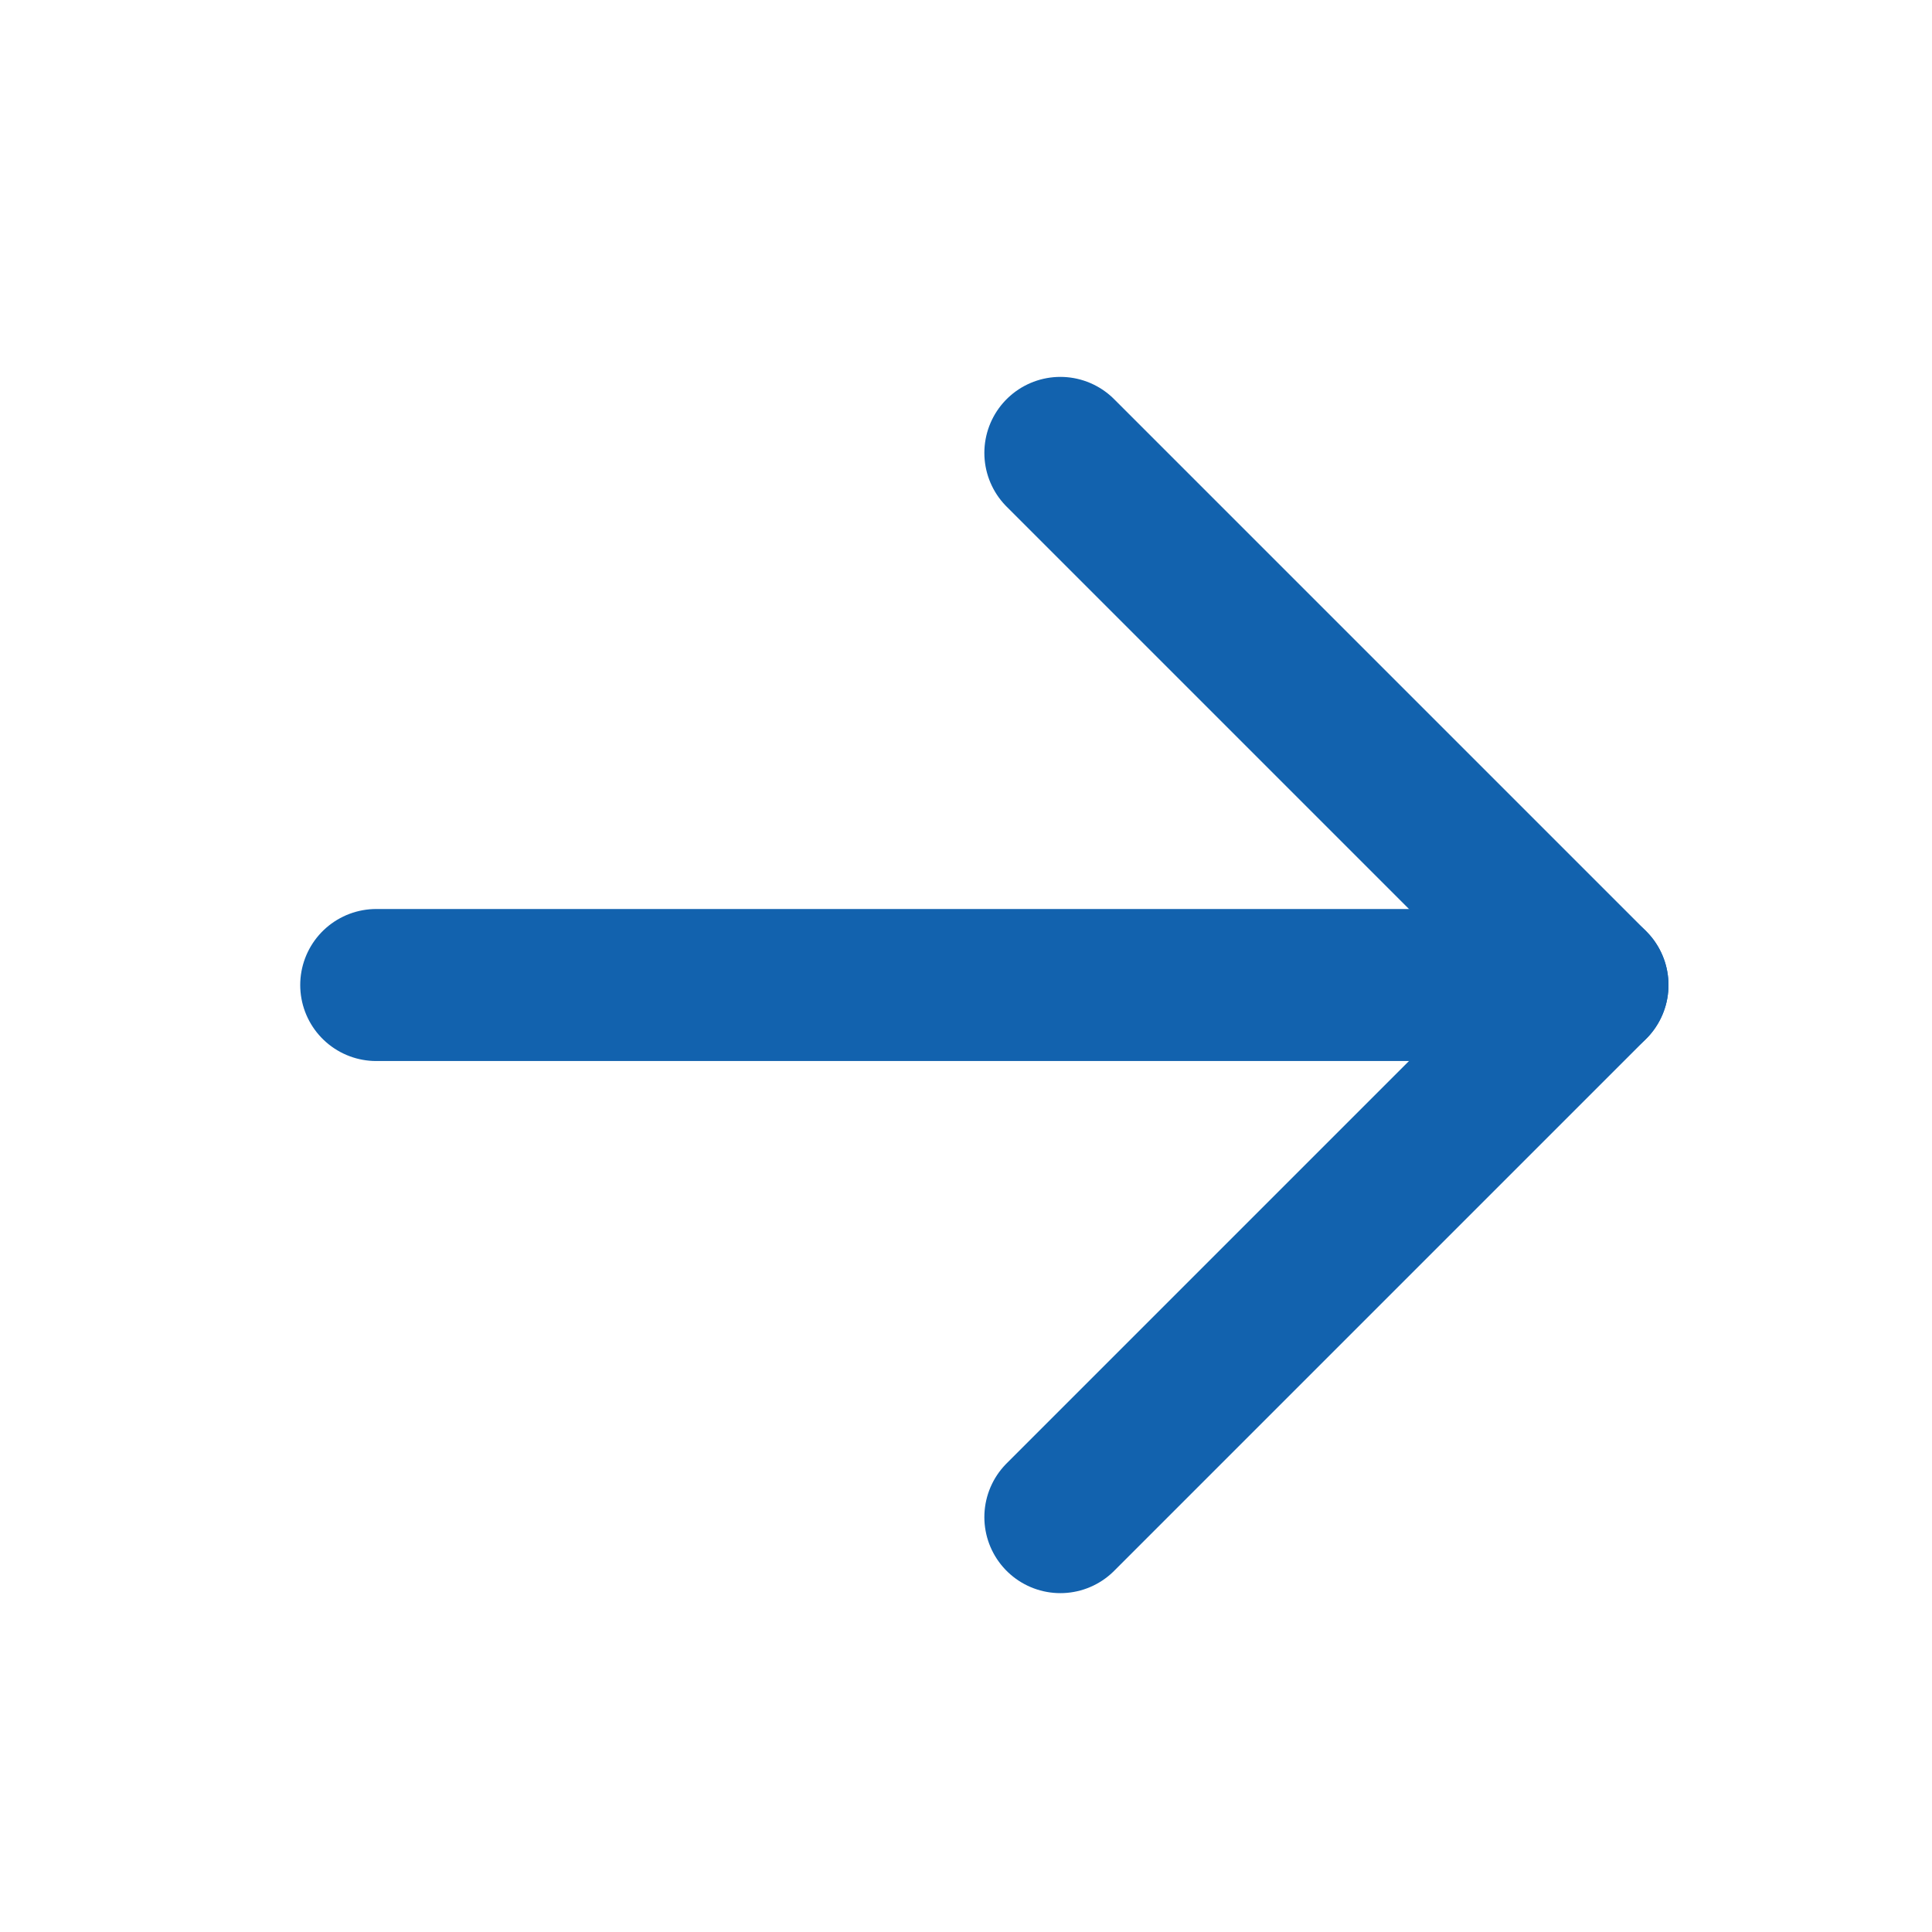
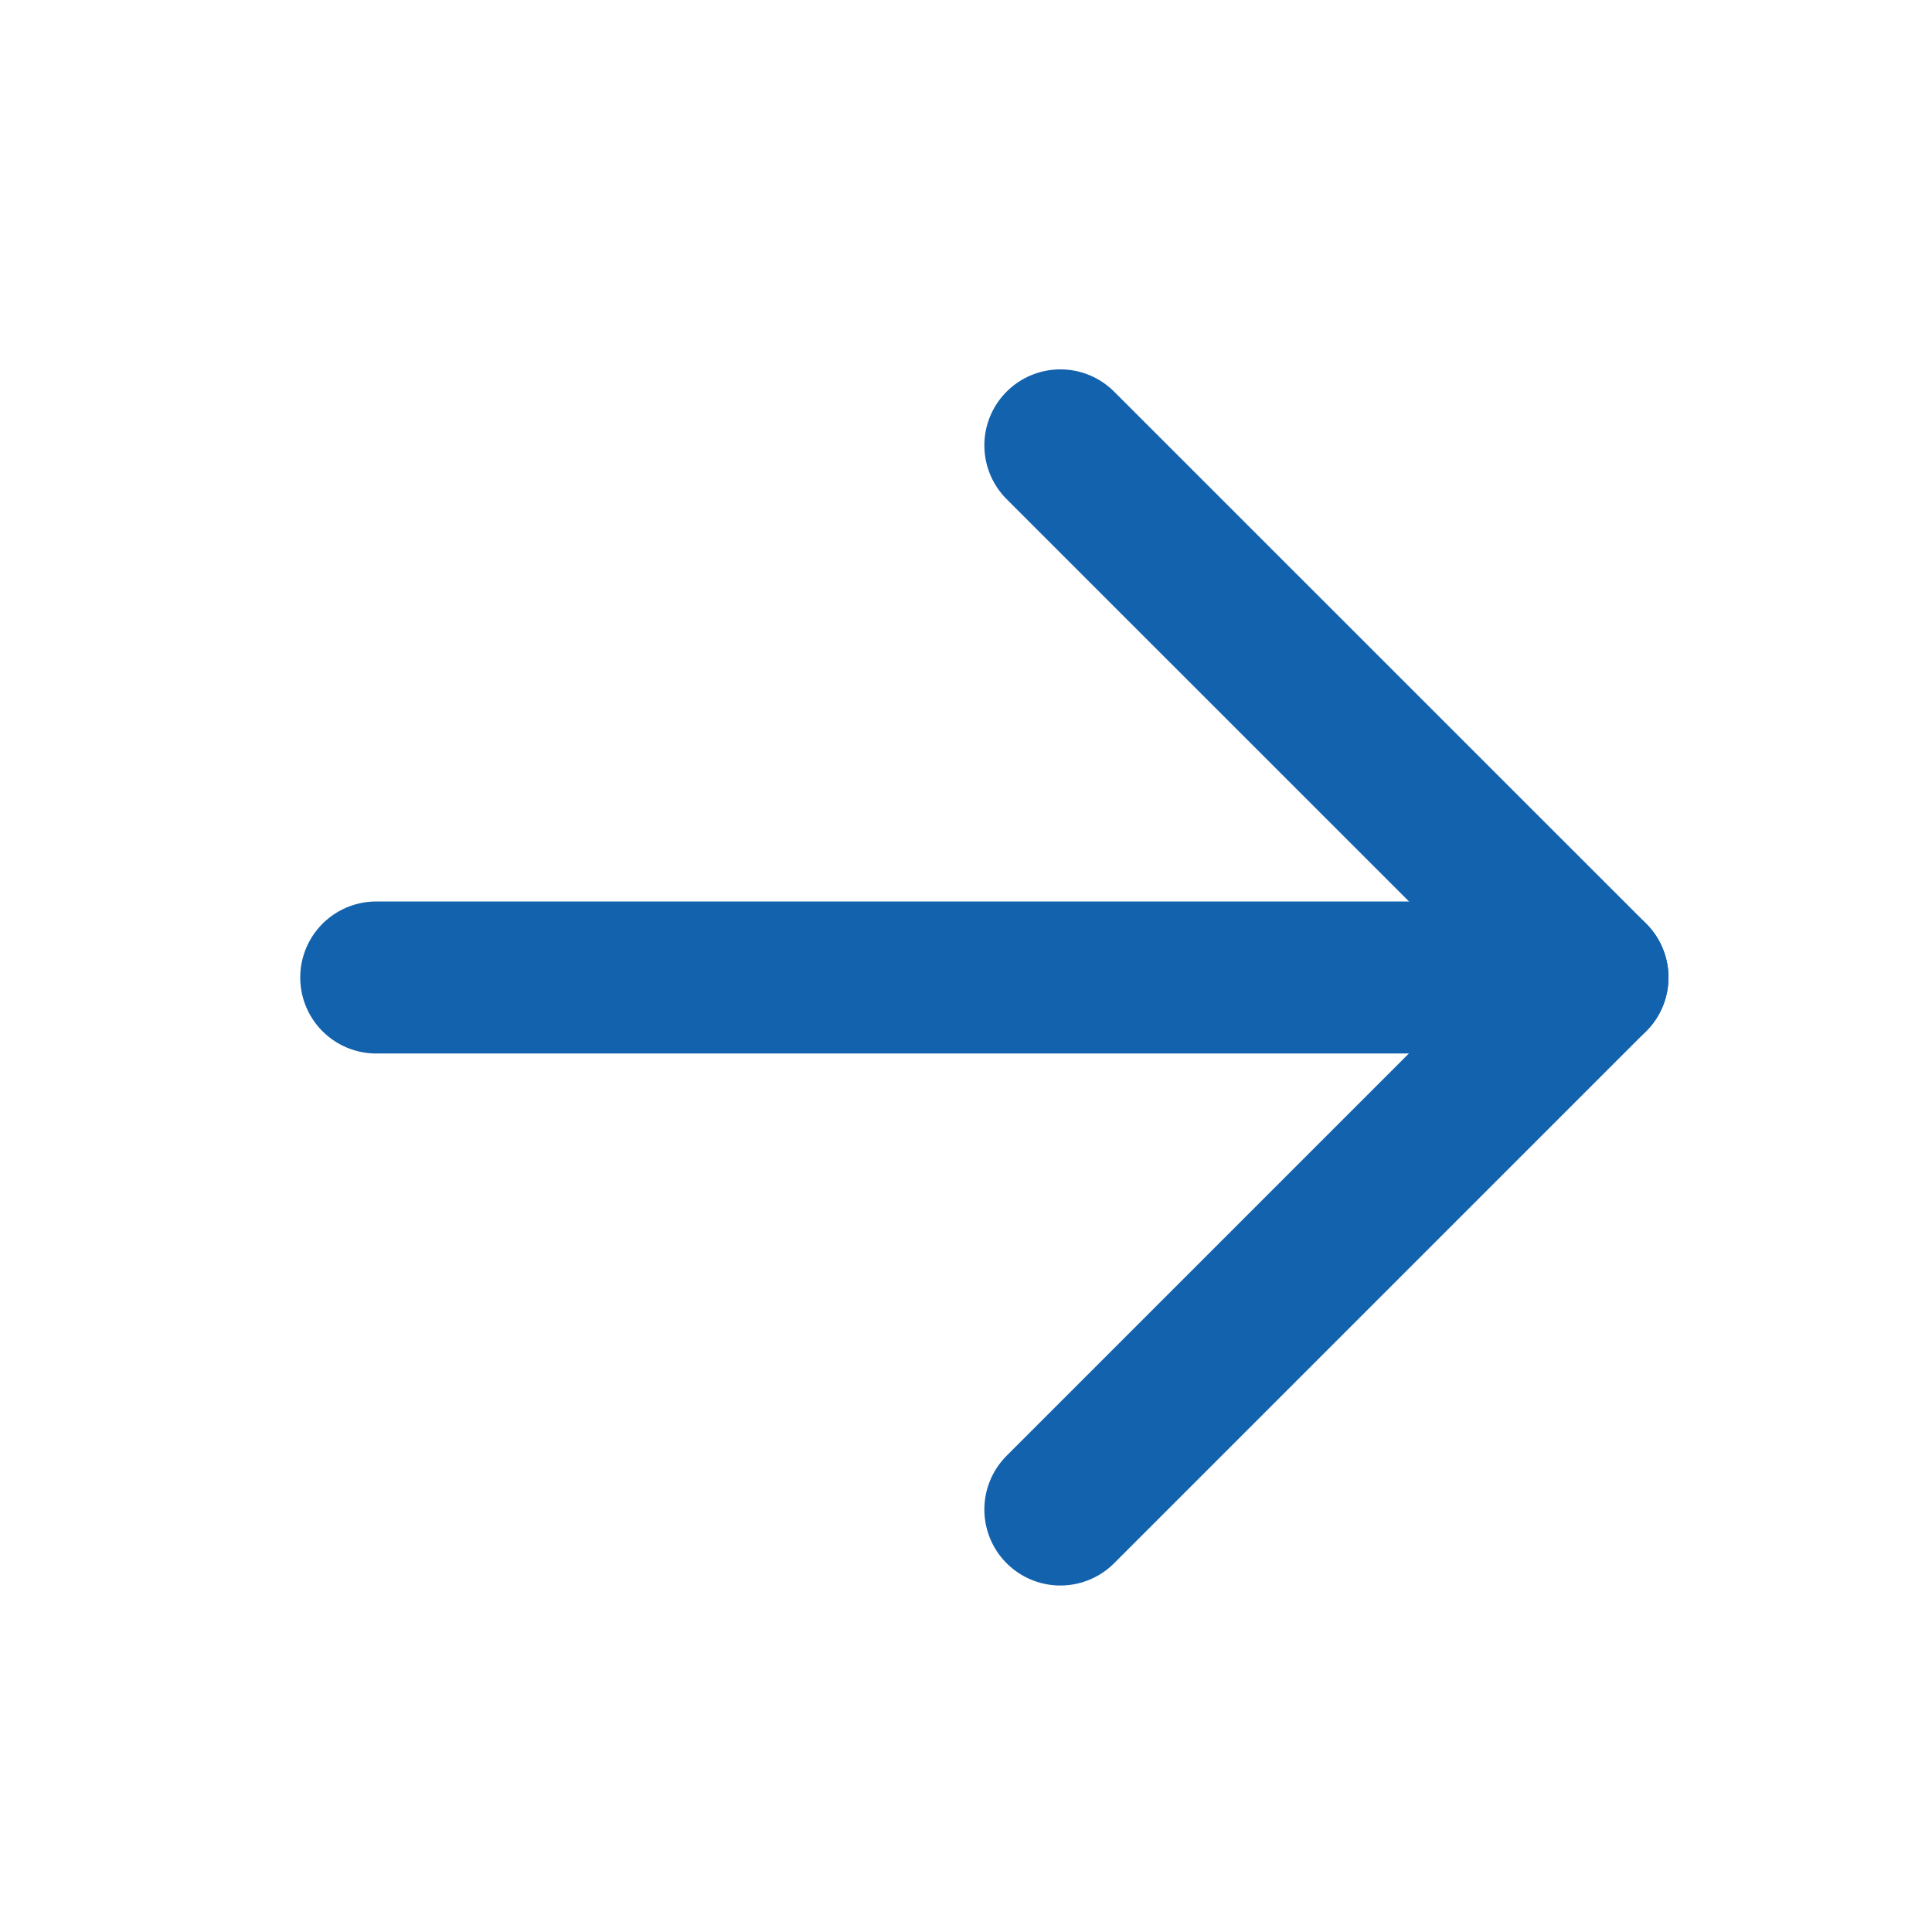
<svg xmlns="http://www.w3.org/2000/svg" width="19" height="19" viewBox="0 0 19 19" fill="none">
-   <path d="M3.7 9.687H15.661" stroke="#1262AE" stroke-width="1.495" stroke-linecap="round" stroke-linejoin="round" />
-   <path d="M10.428 4.454L15.661 9.687L10.428 14.92" stroke="#1262AE" stroke-width="1.495" stroke-linecap="round" stroke-linejoin="round" />
+   <path d="M3.7 9.613H15.661" stroke="#1262AE" stroke-width="1.495" stroke-linecap="round" stroke-linejoin="round" />
+   <path d="M10.428 4.38L15.661 9.612L10.428 14.845" stroke="#1262AE" stroke-width="1.495" stroke-linecap="round" stroke-linejoin="round" />
</svg>
